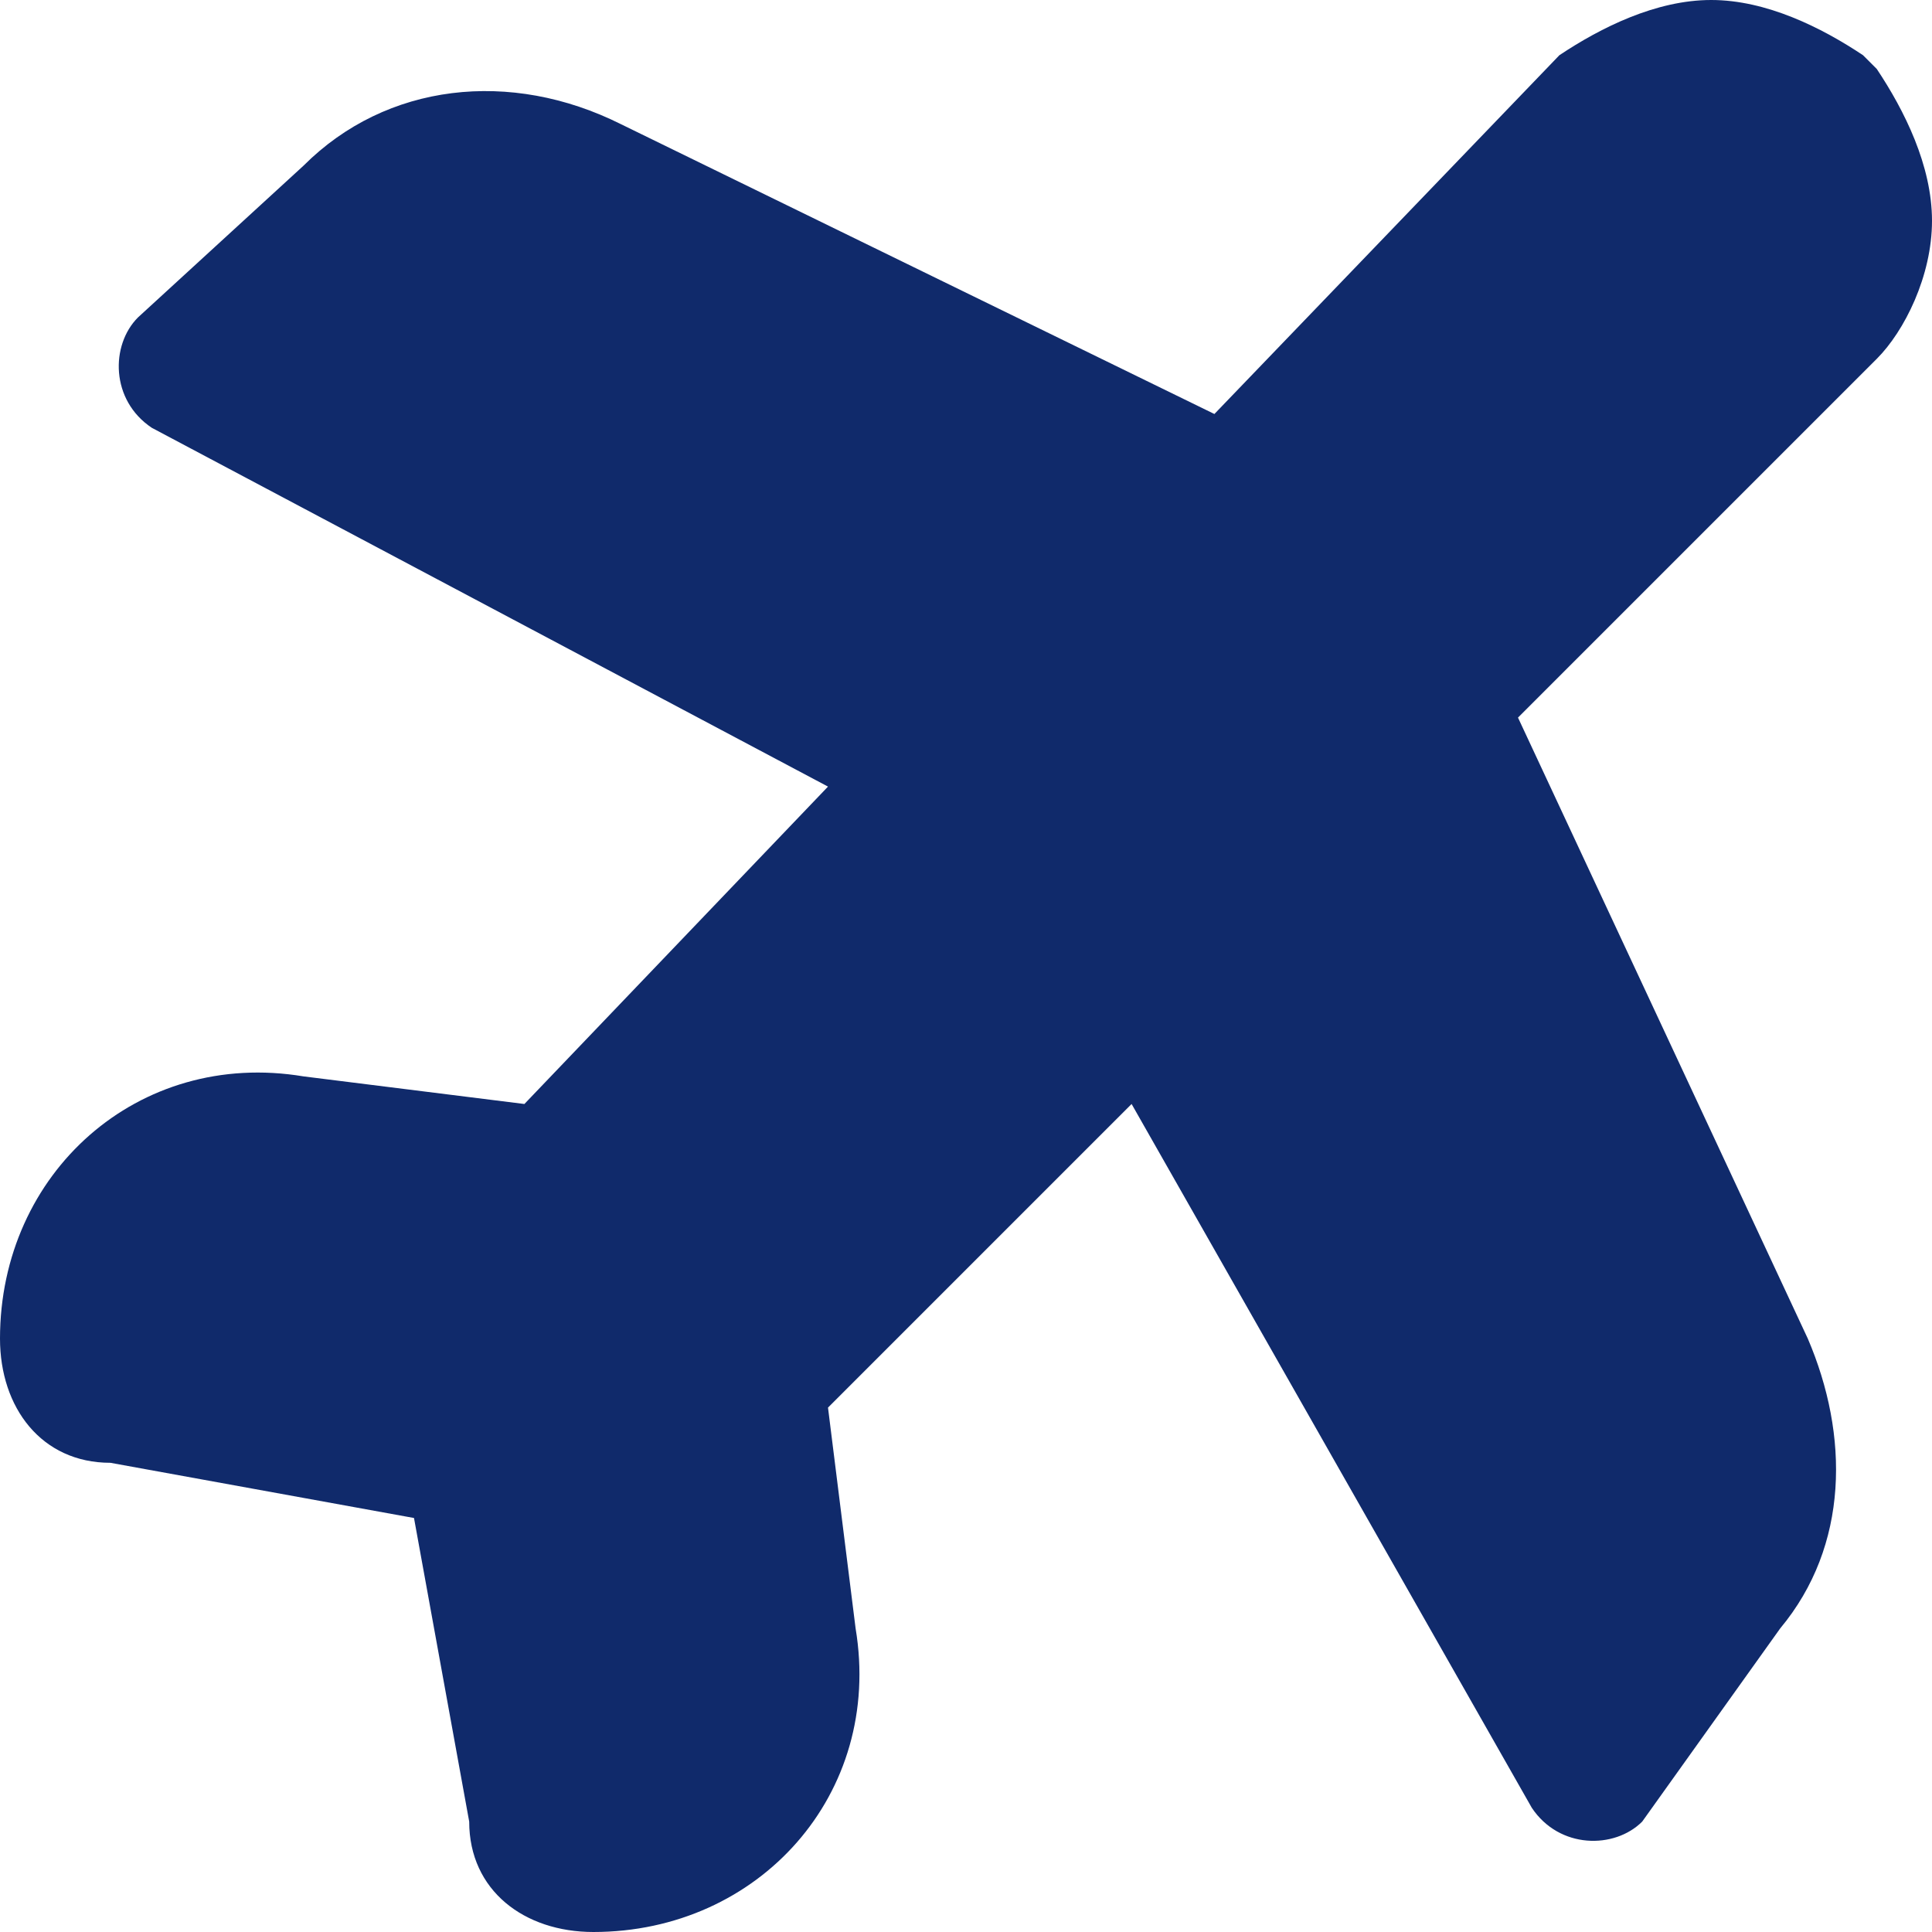
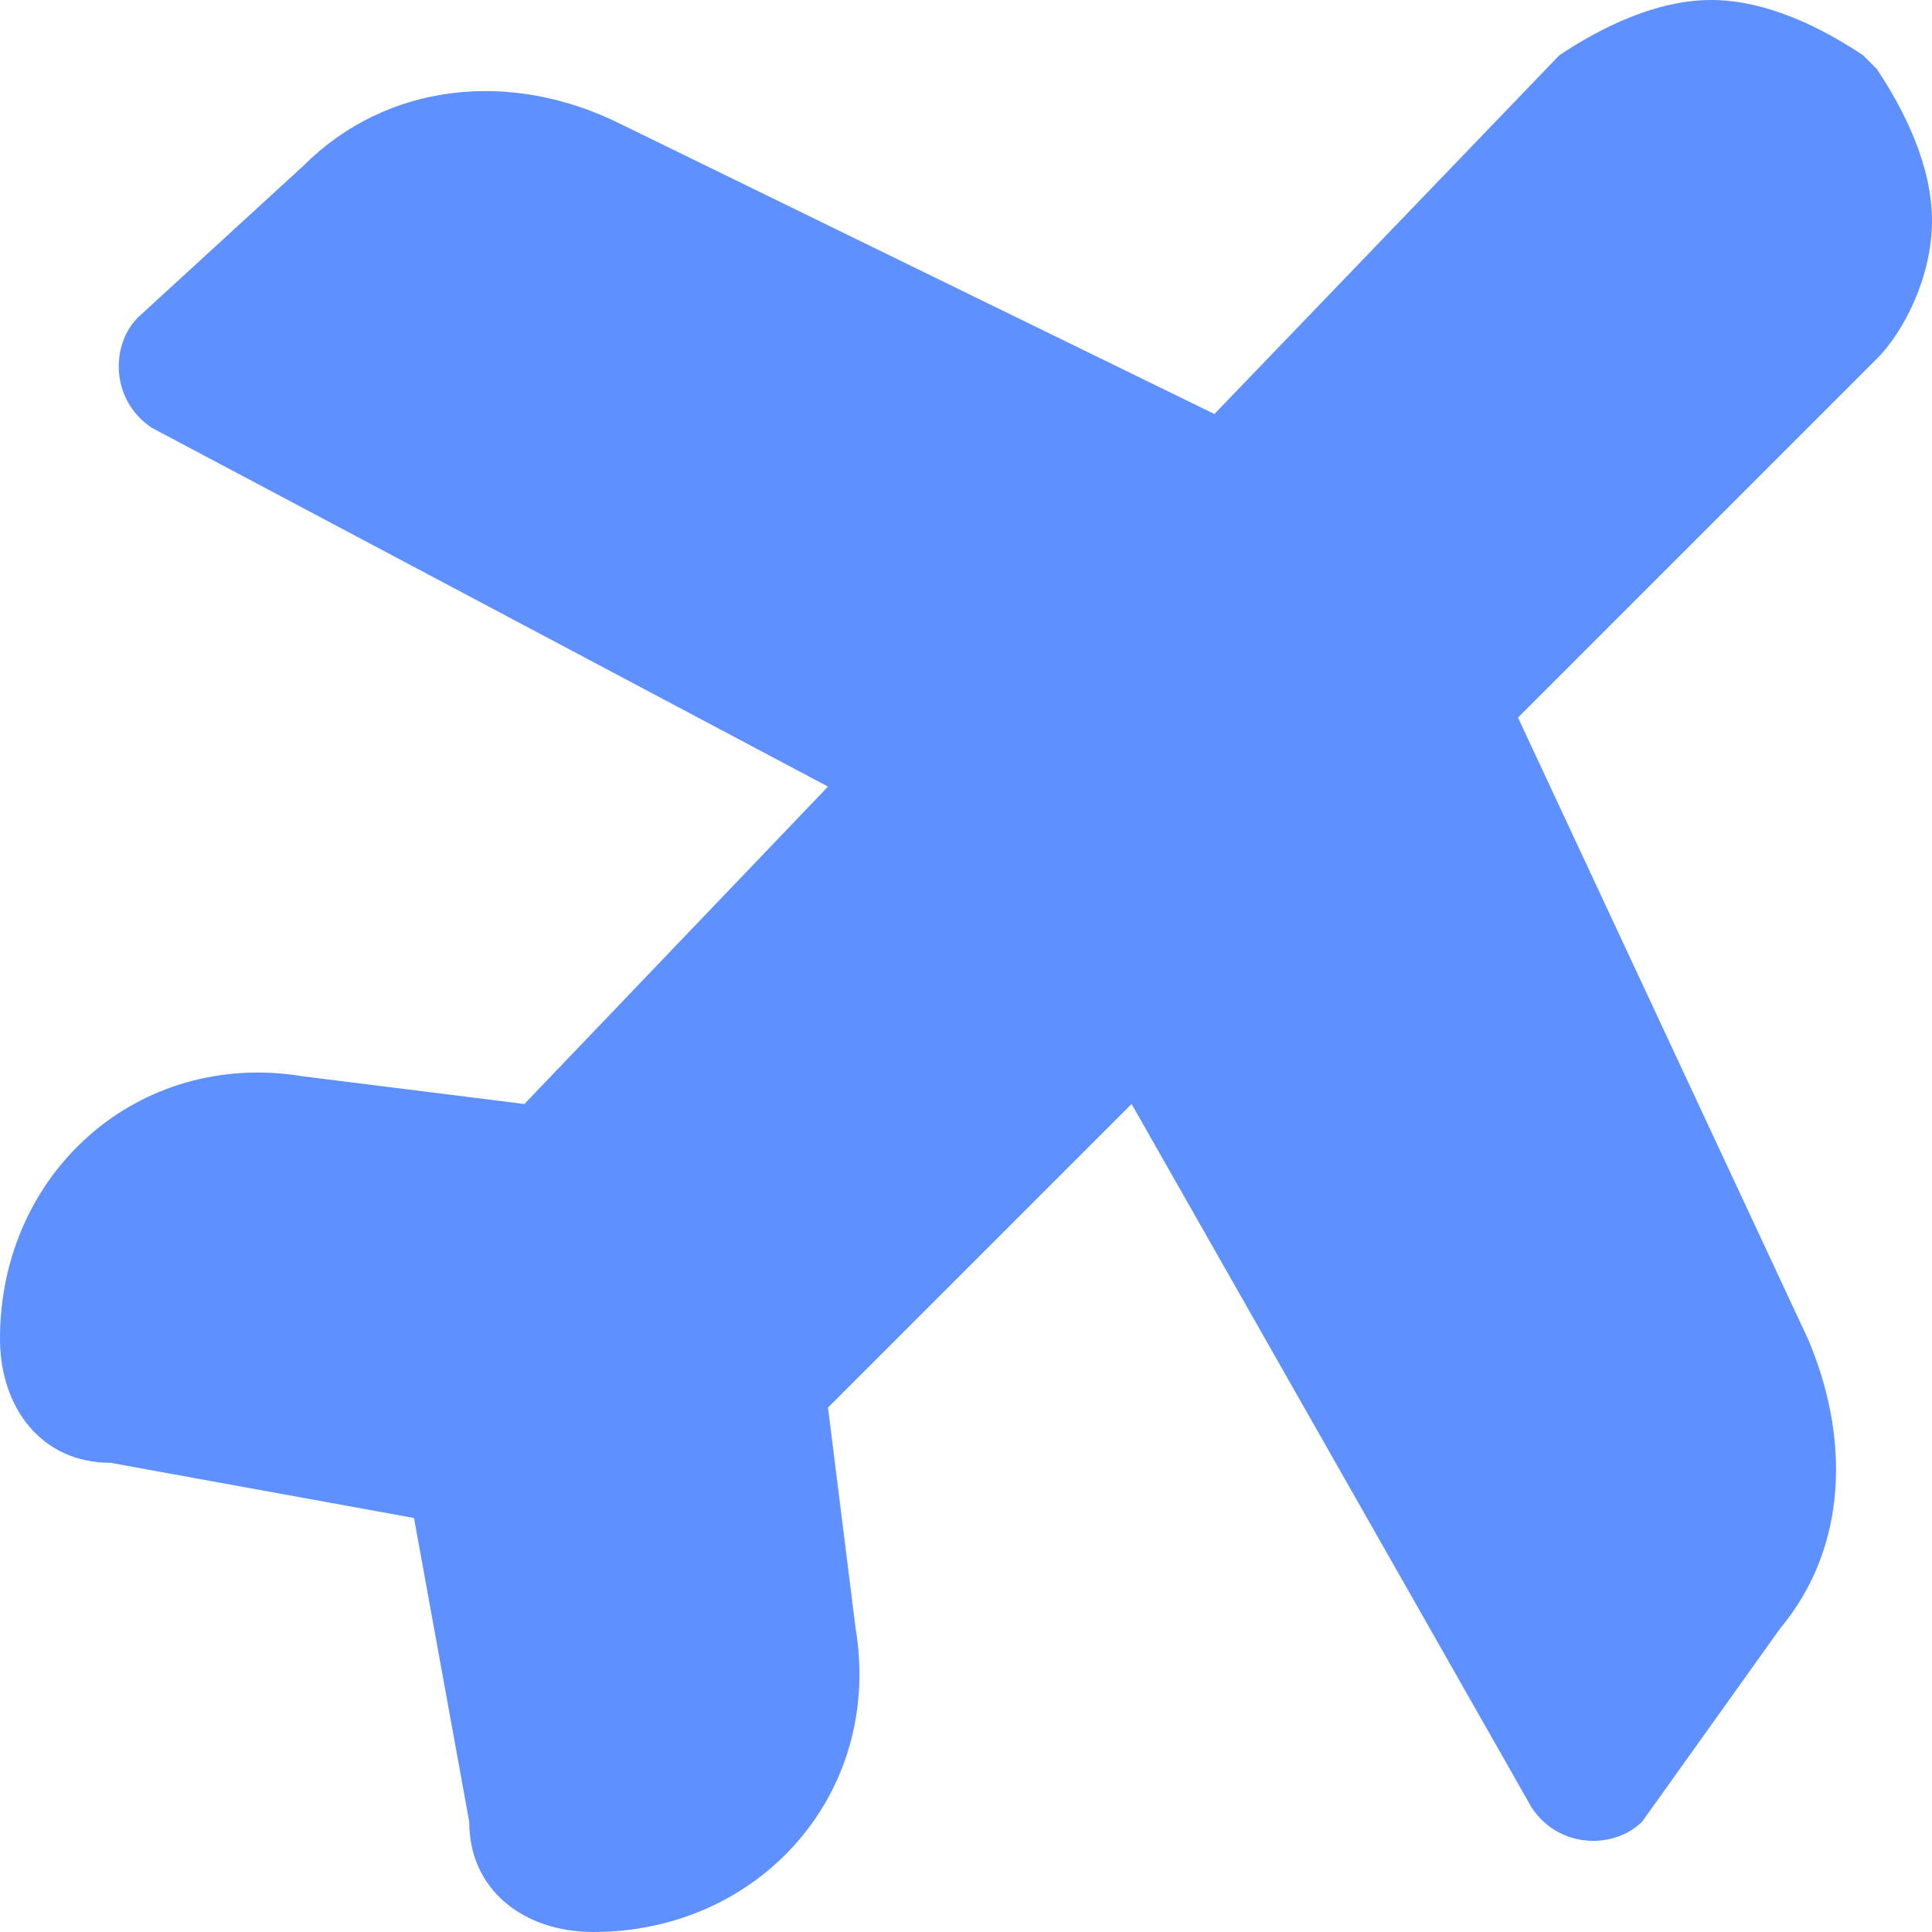
<svg xmlns="http://www.w3.org/2000/svg" version="1.1" id="Airport-Plane--Streamline-Core-Gradient" x="0px" y="0px" viewBox="0 0 14 14" style="enable-background:new 0 0 14 14;" xml:space="preserve">
  <style type="text/css">
- 	.st0{fill:#102A6B;}
+ 	.st0{fill:#5E90FF;}
</style>
  <g id="Free_Gradient_x2F_Map_Travel_x2F_airport-plane">
-     <path id="Vector_4710" fill="#102A6B" d="M11.3,0.4L8.8,3L4.5,0.9C3.7,0.5,2.8,0.6,2.2,1.2L1,2.3C0.8,2.5,0.8,2.9,1.1,3.1L6,5.7L3.8,8   L2.2,7.8C1,7.6,0,8.5,0,9.7c0,0.5,0.3,0.9,0.8,0.9L3,11l0.4,2.2C3.4,13.7,3.8,14,4.3,14c1.2,0,2.1-1,1.9-2.2L6,10.2L8.2,8l2.9,5.1   c0.2,0.3,0.6,0.3,0.8,0.1l1-1.4c0.5-0.6,0.5-1.4,0.2-2.1L11,5.2l2.6-2.6C13.8,2.4,14,2,14,1.6s-0.2-0.8-0.4-1.1l-0.1-0.1   C13.2,0.2,12.8,0,12.4,0S11.6,0.2,11.3,0.4z" />
+     <path id="Vector_4710" class="st0" d="M11.3,0.4L8.8,3L4.5,0.9C3.7,0.5,2.8,0.6,2.2,1.2L1,2.3C0.8,2.5,0.8,2.9,1.1,3.1L6,5.7L3.8,8   L2.2,7.8C1,7.6,0,8.5,0,9.7c0,0.5,0.3,0.9,0.8,0.9L3,11l0.4,2.2c0,0.5,0.4,0.8,0.9,0.8c1.2,0,2.1-1,1.9-2.2L6,10.2L8.2,8l2.9,5.1   c0.2,0.3,0.6,0.3,0.8,0.1l1-1.4c0.5-0.6,0.5-1.4,0.2-2.1L11,5.2l2.6-2.6C13.8,2.4,14,2,14,1.6s-0.2-0.8-0.4-1.1l-0.1-0.1   C13.2,0.2,12.8,0,12.4,0S11.6,0.2,11.3,0.4z" />
  </g>
</svg>
